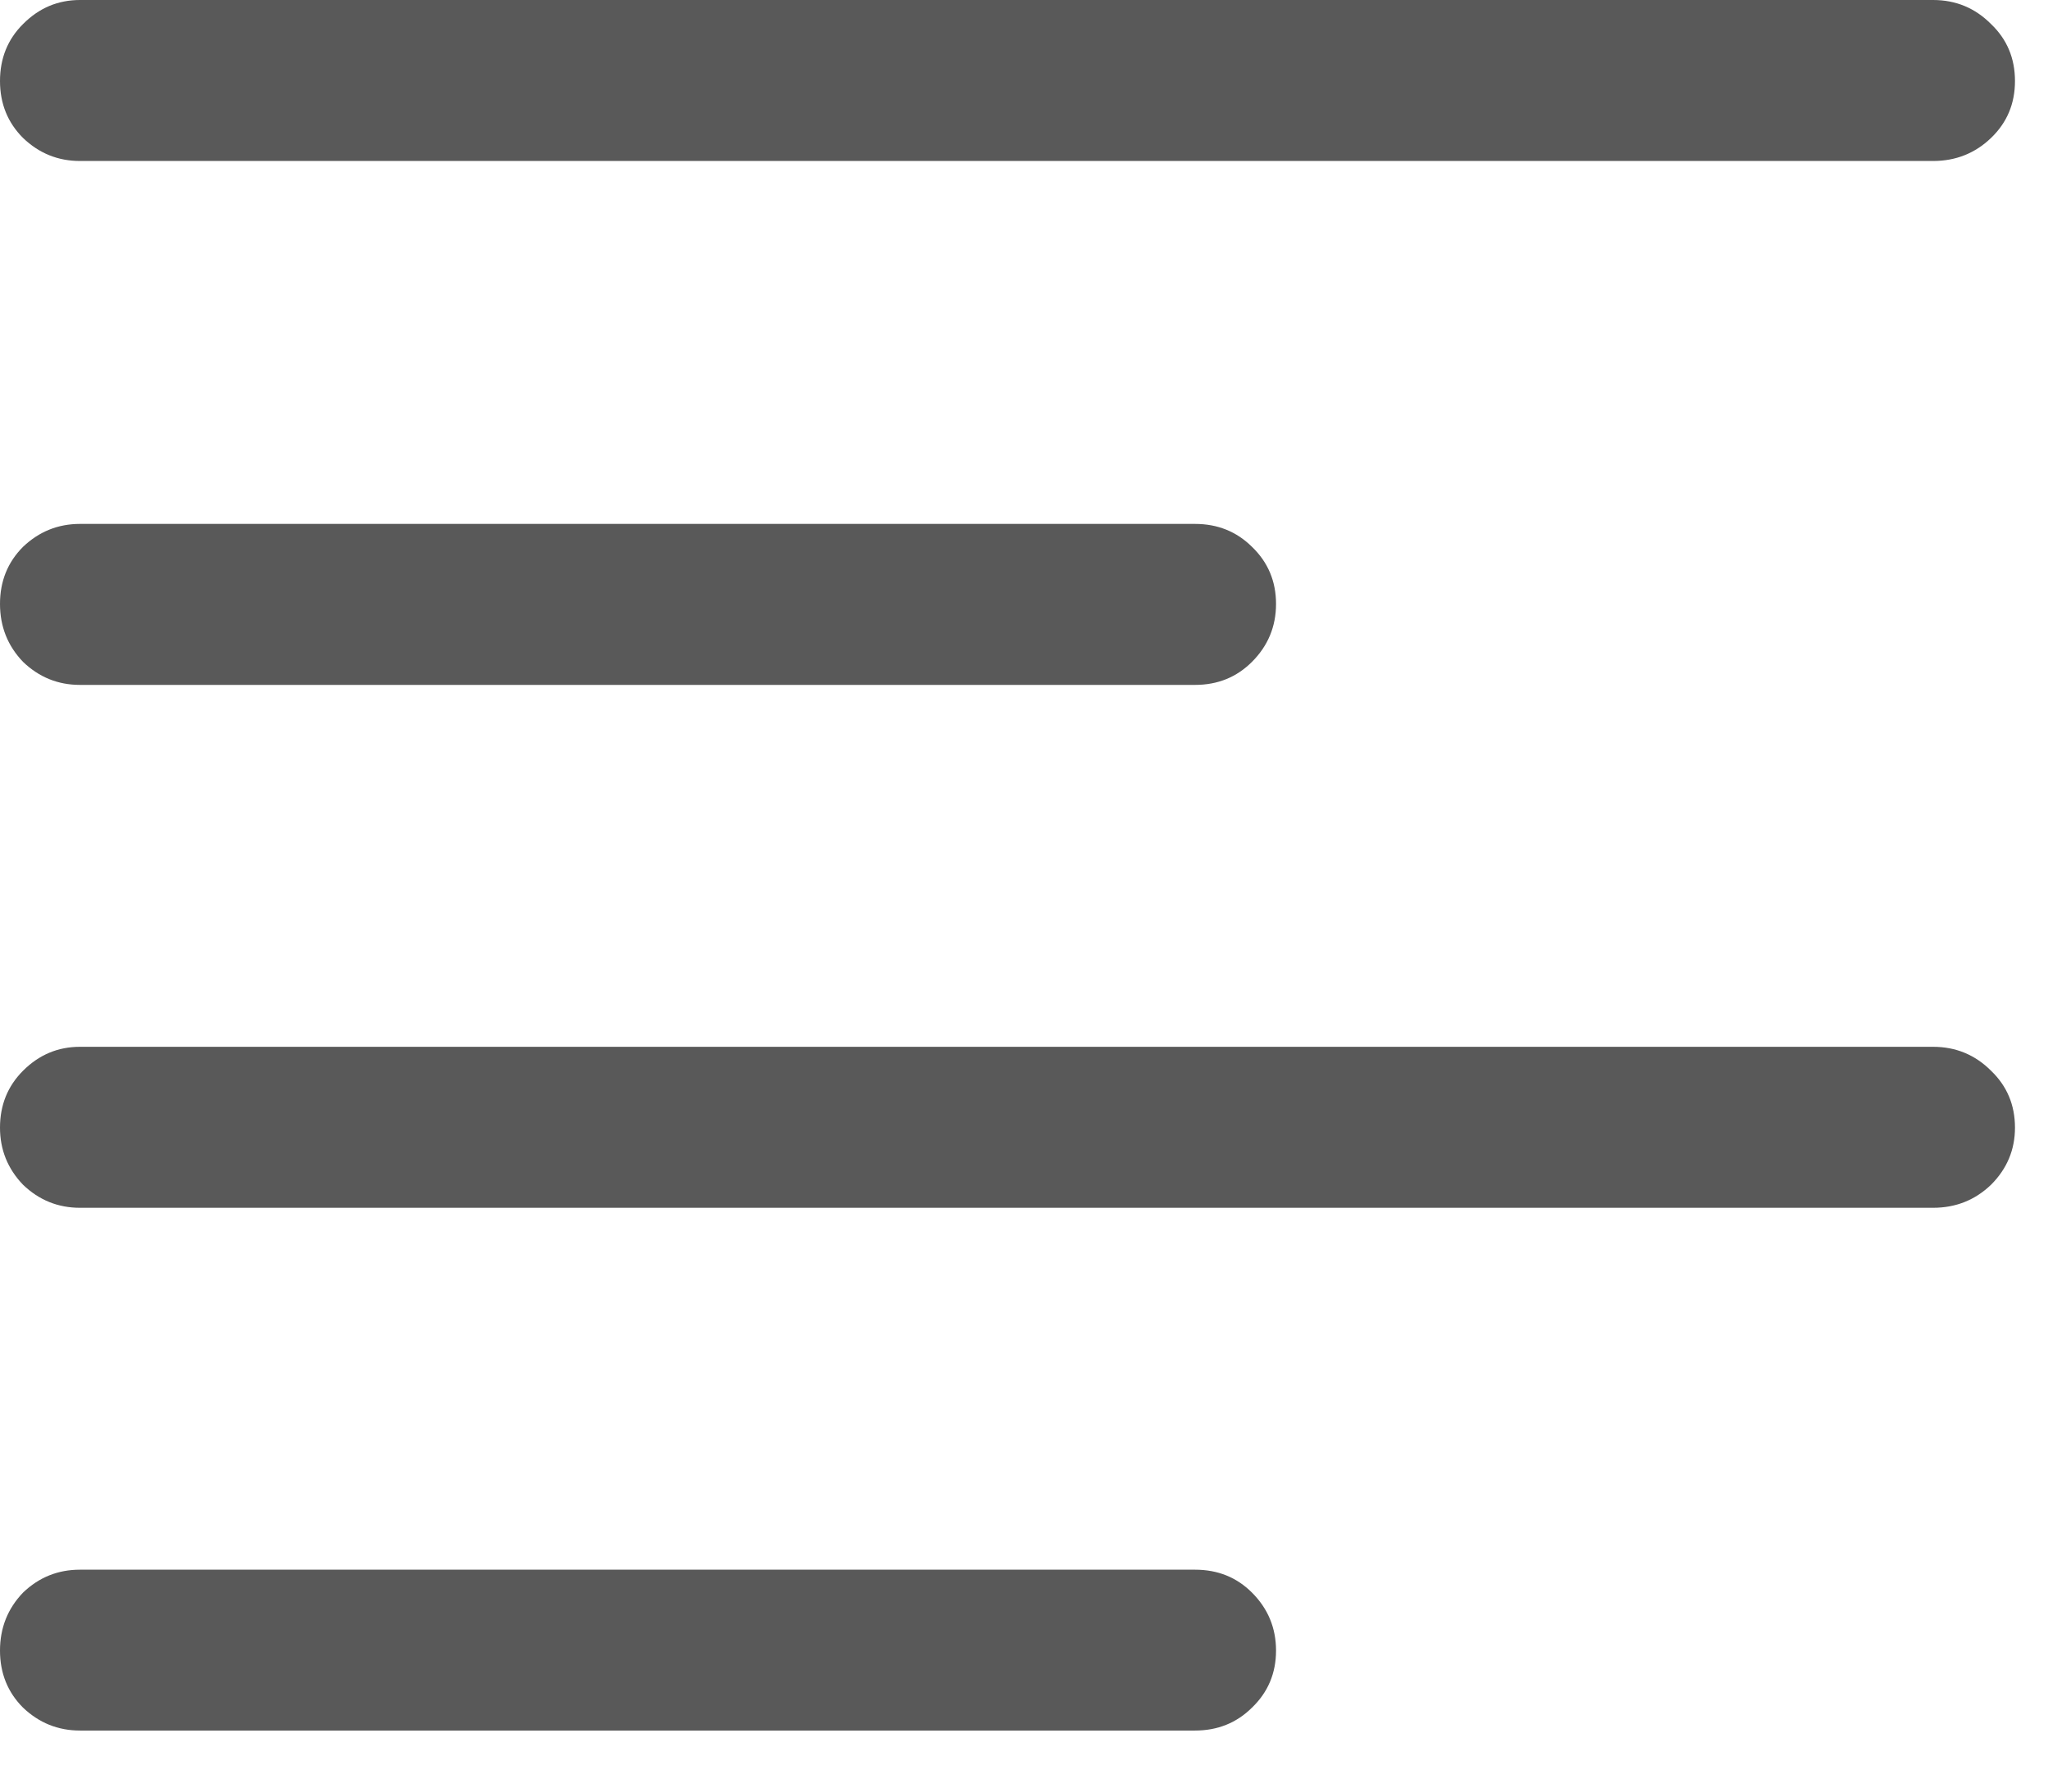
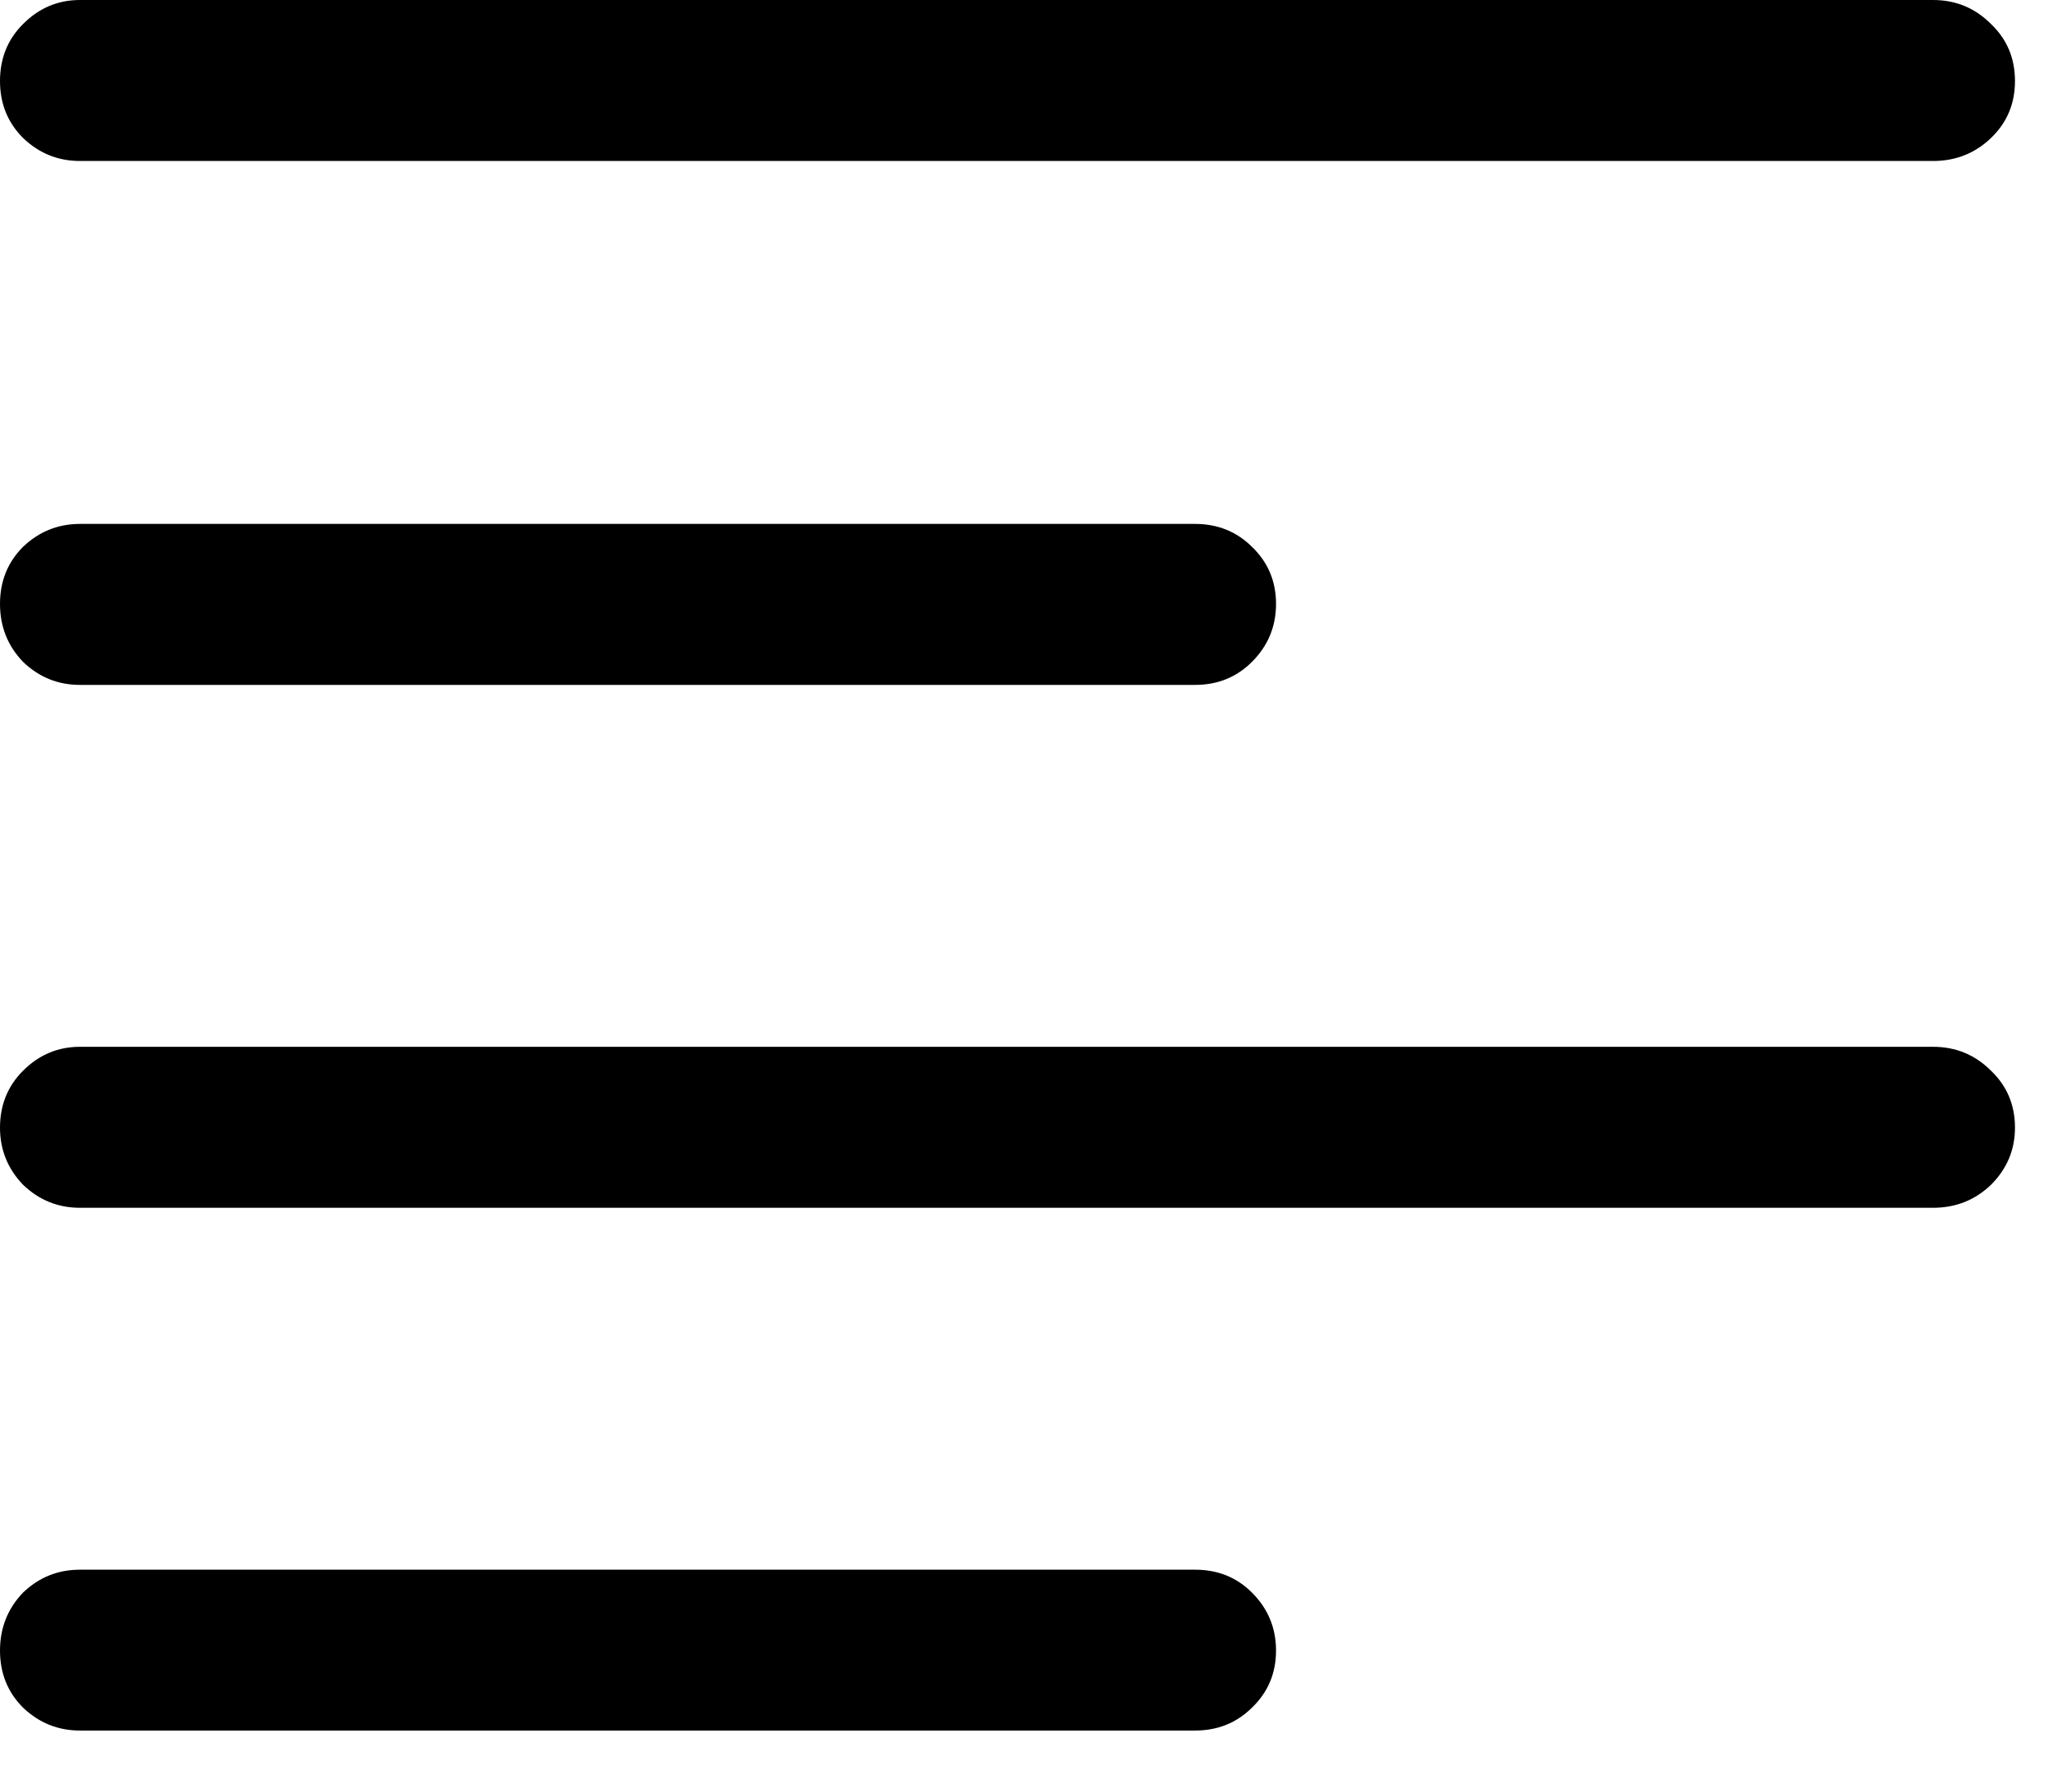
<svg xmlns="http://www.w3.org/2000/svg" width="16" height="14" viewBox="0 0 16 14" fill="none">
-   <path d="M0.625 1.258C0.453 1.258 0.305 1.198 0.18 1.078C0.06 0.958 0 0.81 0 0.633C0 0.456 0.06 0.307 0.18 0.188C0.305 0.062 0.453 0 0.625 0H15.102C15.279 0 15.43 0.062 15.555 0.188C15.68 0.307 15.742 0.456 15.742 0.633C15.742 0.81 15.68 0.958 15.555 1.078C15.43 1.198 15.279 1.258 15.102 1.258H0.625ZM0.625 5.352C0.453 5.352 0.305 5.292 0.18 5.172C0.06 5.047 0 4.896 0 4.719C0 4.542 0.06 4.393 0.18 4.273C0.305 4.154 0.453 4.094 0.625 4.094H9.336C9.513 4.094 9.661 4.154 9.781 4.273C9.906 4.393 9.969 4.542 9.969 4.719C9.969 4.896 9.906 5.047 9.781 5.172C9.661 5.292 9.513 5.352 9.336 5.352H0.625ZM0.625 9.438C0.453 9.438 0.305 9.378 0.18 9.258C0.06 9.133 0 8.984 0 8.812C0 8.635 0.06 8.487 0.18 8.367C0.305 8.242 0.453 8.18 0.625 8.18H15.102C15.279 8.18 15.43 8.242 15.555 8.367C15.68 8.487 15.742 8.635 15.742 8.812C15.742 8.984 15.68 9.133 15.555 9.258C15.43 9.378 15.279 9.438 15.102 9.438H0.625ZM0.625 13.523C0.453 13.523 0.305 13.463 0.18 13.344C0.06 13.224 0 13.075 0 12.898C0 12.721 0.06 12.57 0.18 12.445C0.305 12.325 0.453 12.266 0.625 12.266H9.336C9.513 12.266 9.661 12.325 9.781 12.445C9.906 12.57 9.969 12.721 9.969 12.898C9.969 13.075 9.906 13.224 9.781 13.344C9.661 13.463 9.513 13.523 9.336 13.523H0.625Z" fill="#595959" />
+   <path d="M0.625 1.258C0.453 1.258 0.305 1.198 0.18 1.078C0.06 0.958 0 0.81 0 0.633C0 0.456 0.06 0.307 0.18 0.188C0.305 0.062 0.453 0 0.625 0H15.102C15.279 0 15.43 0.062 15.555 0.188C15.68 0.307 15.742 0.456 15.742 0.633C15.742 0.81 15.68 0.958 15.555 1.078C15.43 1.198 15.279 1.258 15.102 1.258H0.625ZM0.625 5.352C0.453 5.352 0.305 5.292 0.18 5.172C0.06 5.047 0 4.896 0 4.719C0 4.542 0.06 4.393 0.18 4.273C0.305 4.154 0.453 4.094 0.625 4.094H9.336C9.513 4.094 9.661 4.154 9.781 4.273C9.906 4.393 9.969 4.542 9.969 4.719C9.969 4.896 9.906 5.047 9.781 5.172C9.661 5.292 9.513 5.352 9.336 5.352H0.625ZM0.625 9.438C0.453 9.438 0.305 9.378 0.18 9.258C0.06 9.133 0 8.984 0 8.812C0 8.635 0.06 8.487 0.18 8.367C0.305 8.242 0.453 8.18 0.625 8.18H15.102C15.279 8.18 15.43 8.242 15.555 8.367C15.68 8.487 15.742 8.635 15.742 8.812C15.742 8.984 15.68 9.133 15.555 9.258C15.43 9.378 15.279 9.438 15.102 9.438H0.625ZM0.625 13.523C0.453 13.523 0.305 13.463 0.18 13.344C0.06 13.224 0 13.075 0 12.898C0 12.721 0.06 12.57 0.18 12.445C0.305 12.325 0.453 12.266 0.625 12.266H9.336C9.513 12.266 9.661 12.325 9.781 12.445C9.906 12.57 9.969 12.721 9.969 12.898C9.969 13.075 9.906 13.224 9.781 13.344C9.661 13.463 9.513 13.523 9.336 13.523H0.625Z" fill="currentColor" />
</svg>
